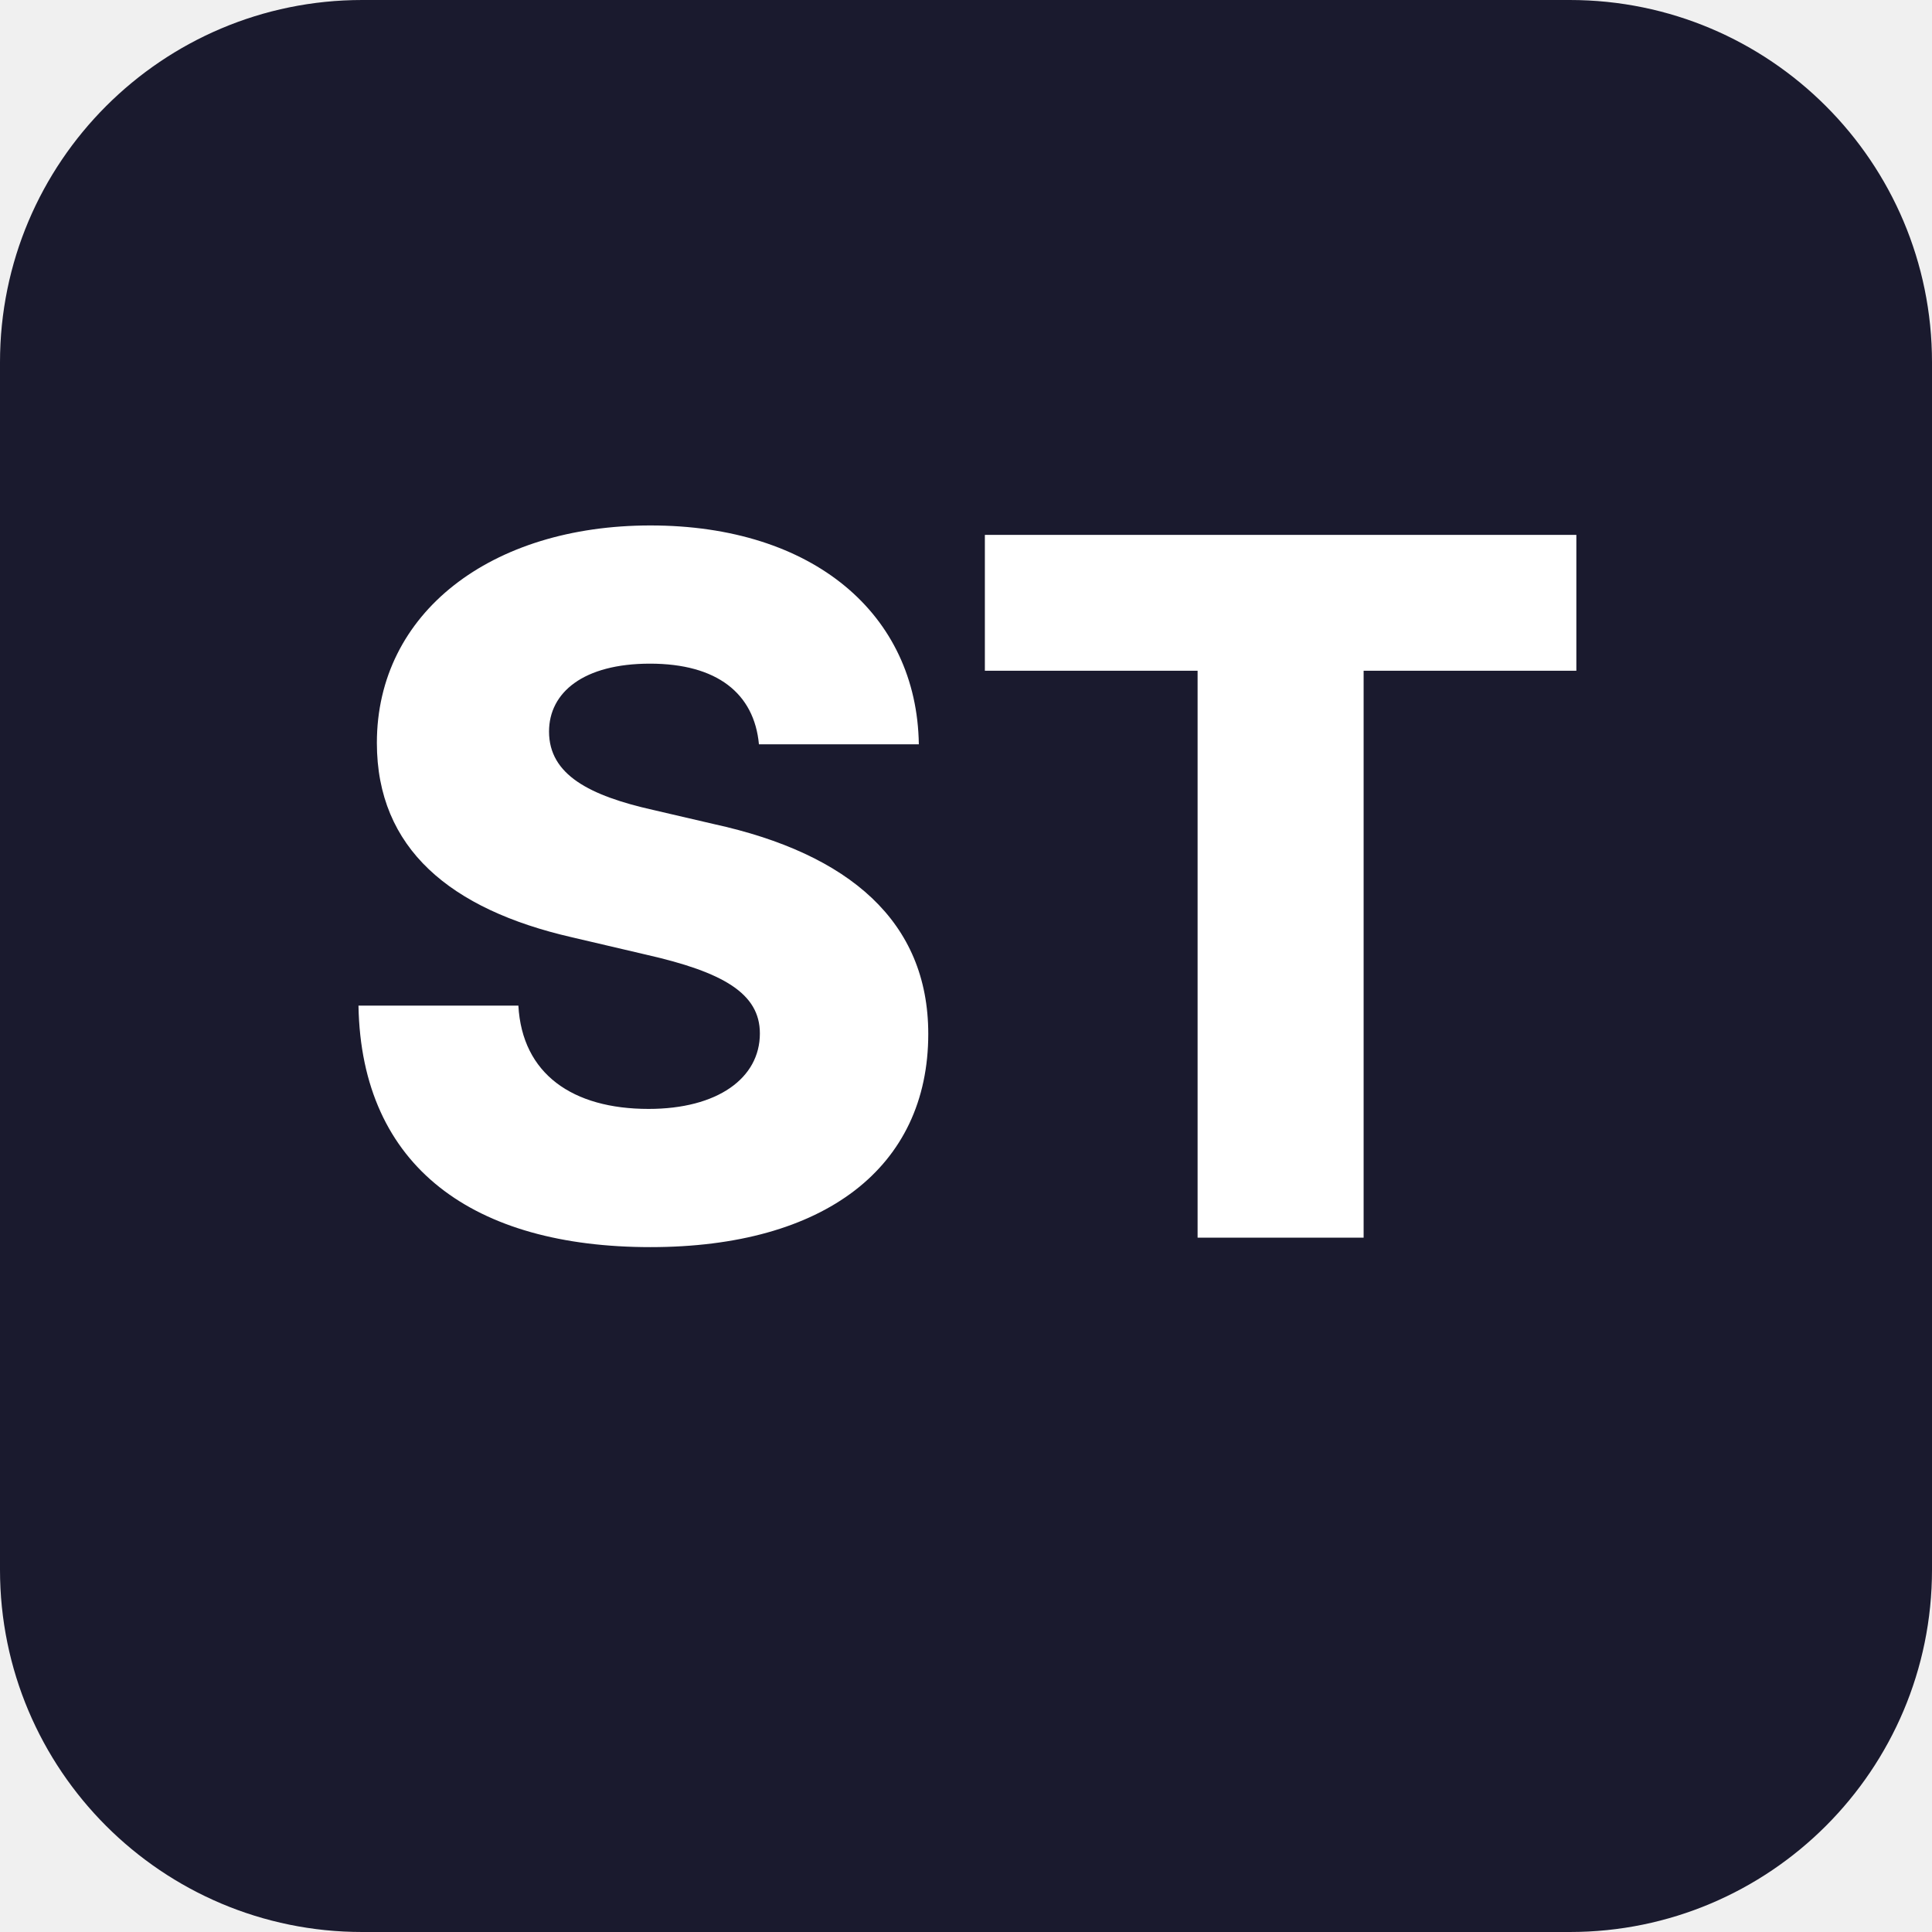
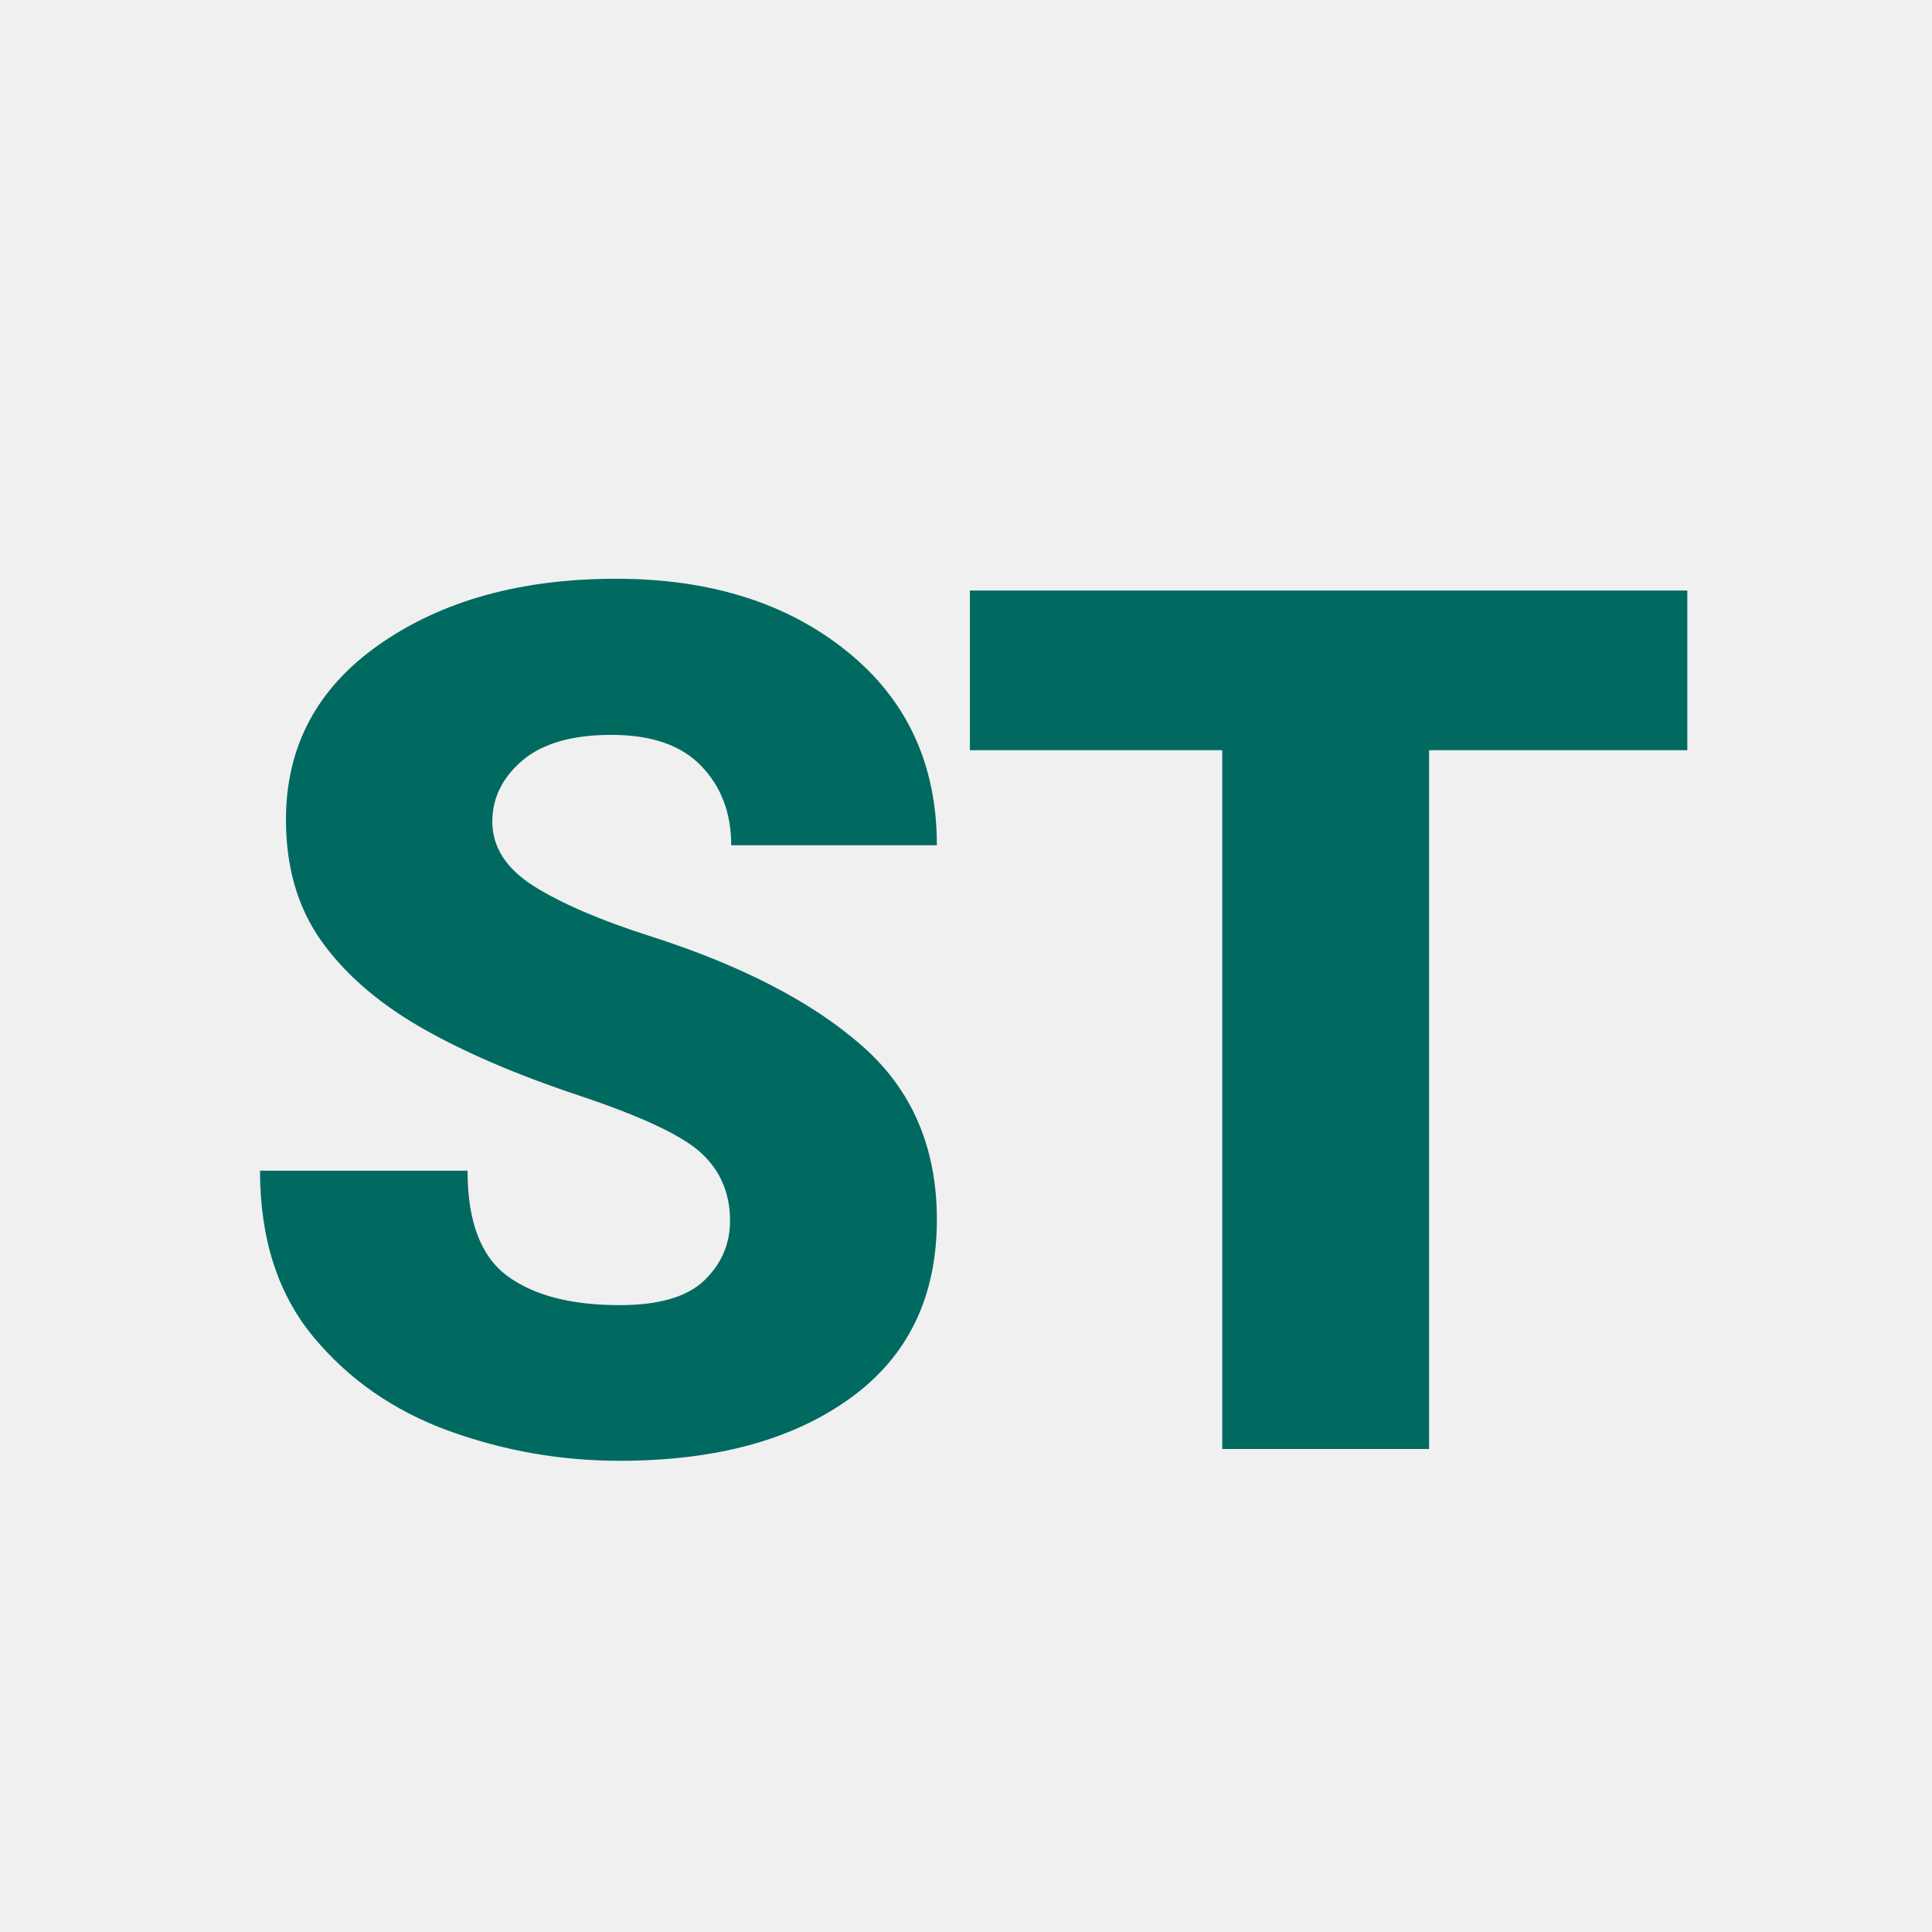
<svg xmlns="http://www.w3.org/2000/svg" viewBox="0 0 128 128">
-   <rect width="128" height="128" rx="24" fill="#1a1a2e" />
-   <text x="64" y="82" font-family="Inter, Arial, sans-serif" font-size="64" font-weight="800" text-anchor="middle" fill="#ffffff">ST</text>
+   <text x="64" y="96" font-family="system-ui, -apple-system, BlinkMacSystemFont, 'Segoe UI', Roboto, sans-serif" font-size="80" font-weight="800" text-anchor="middle" fill="#006a61" letter-spacing="-2">ST</text>
</svg>
